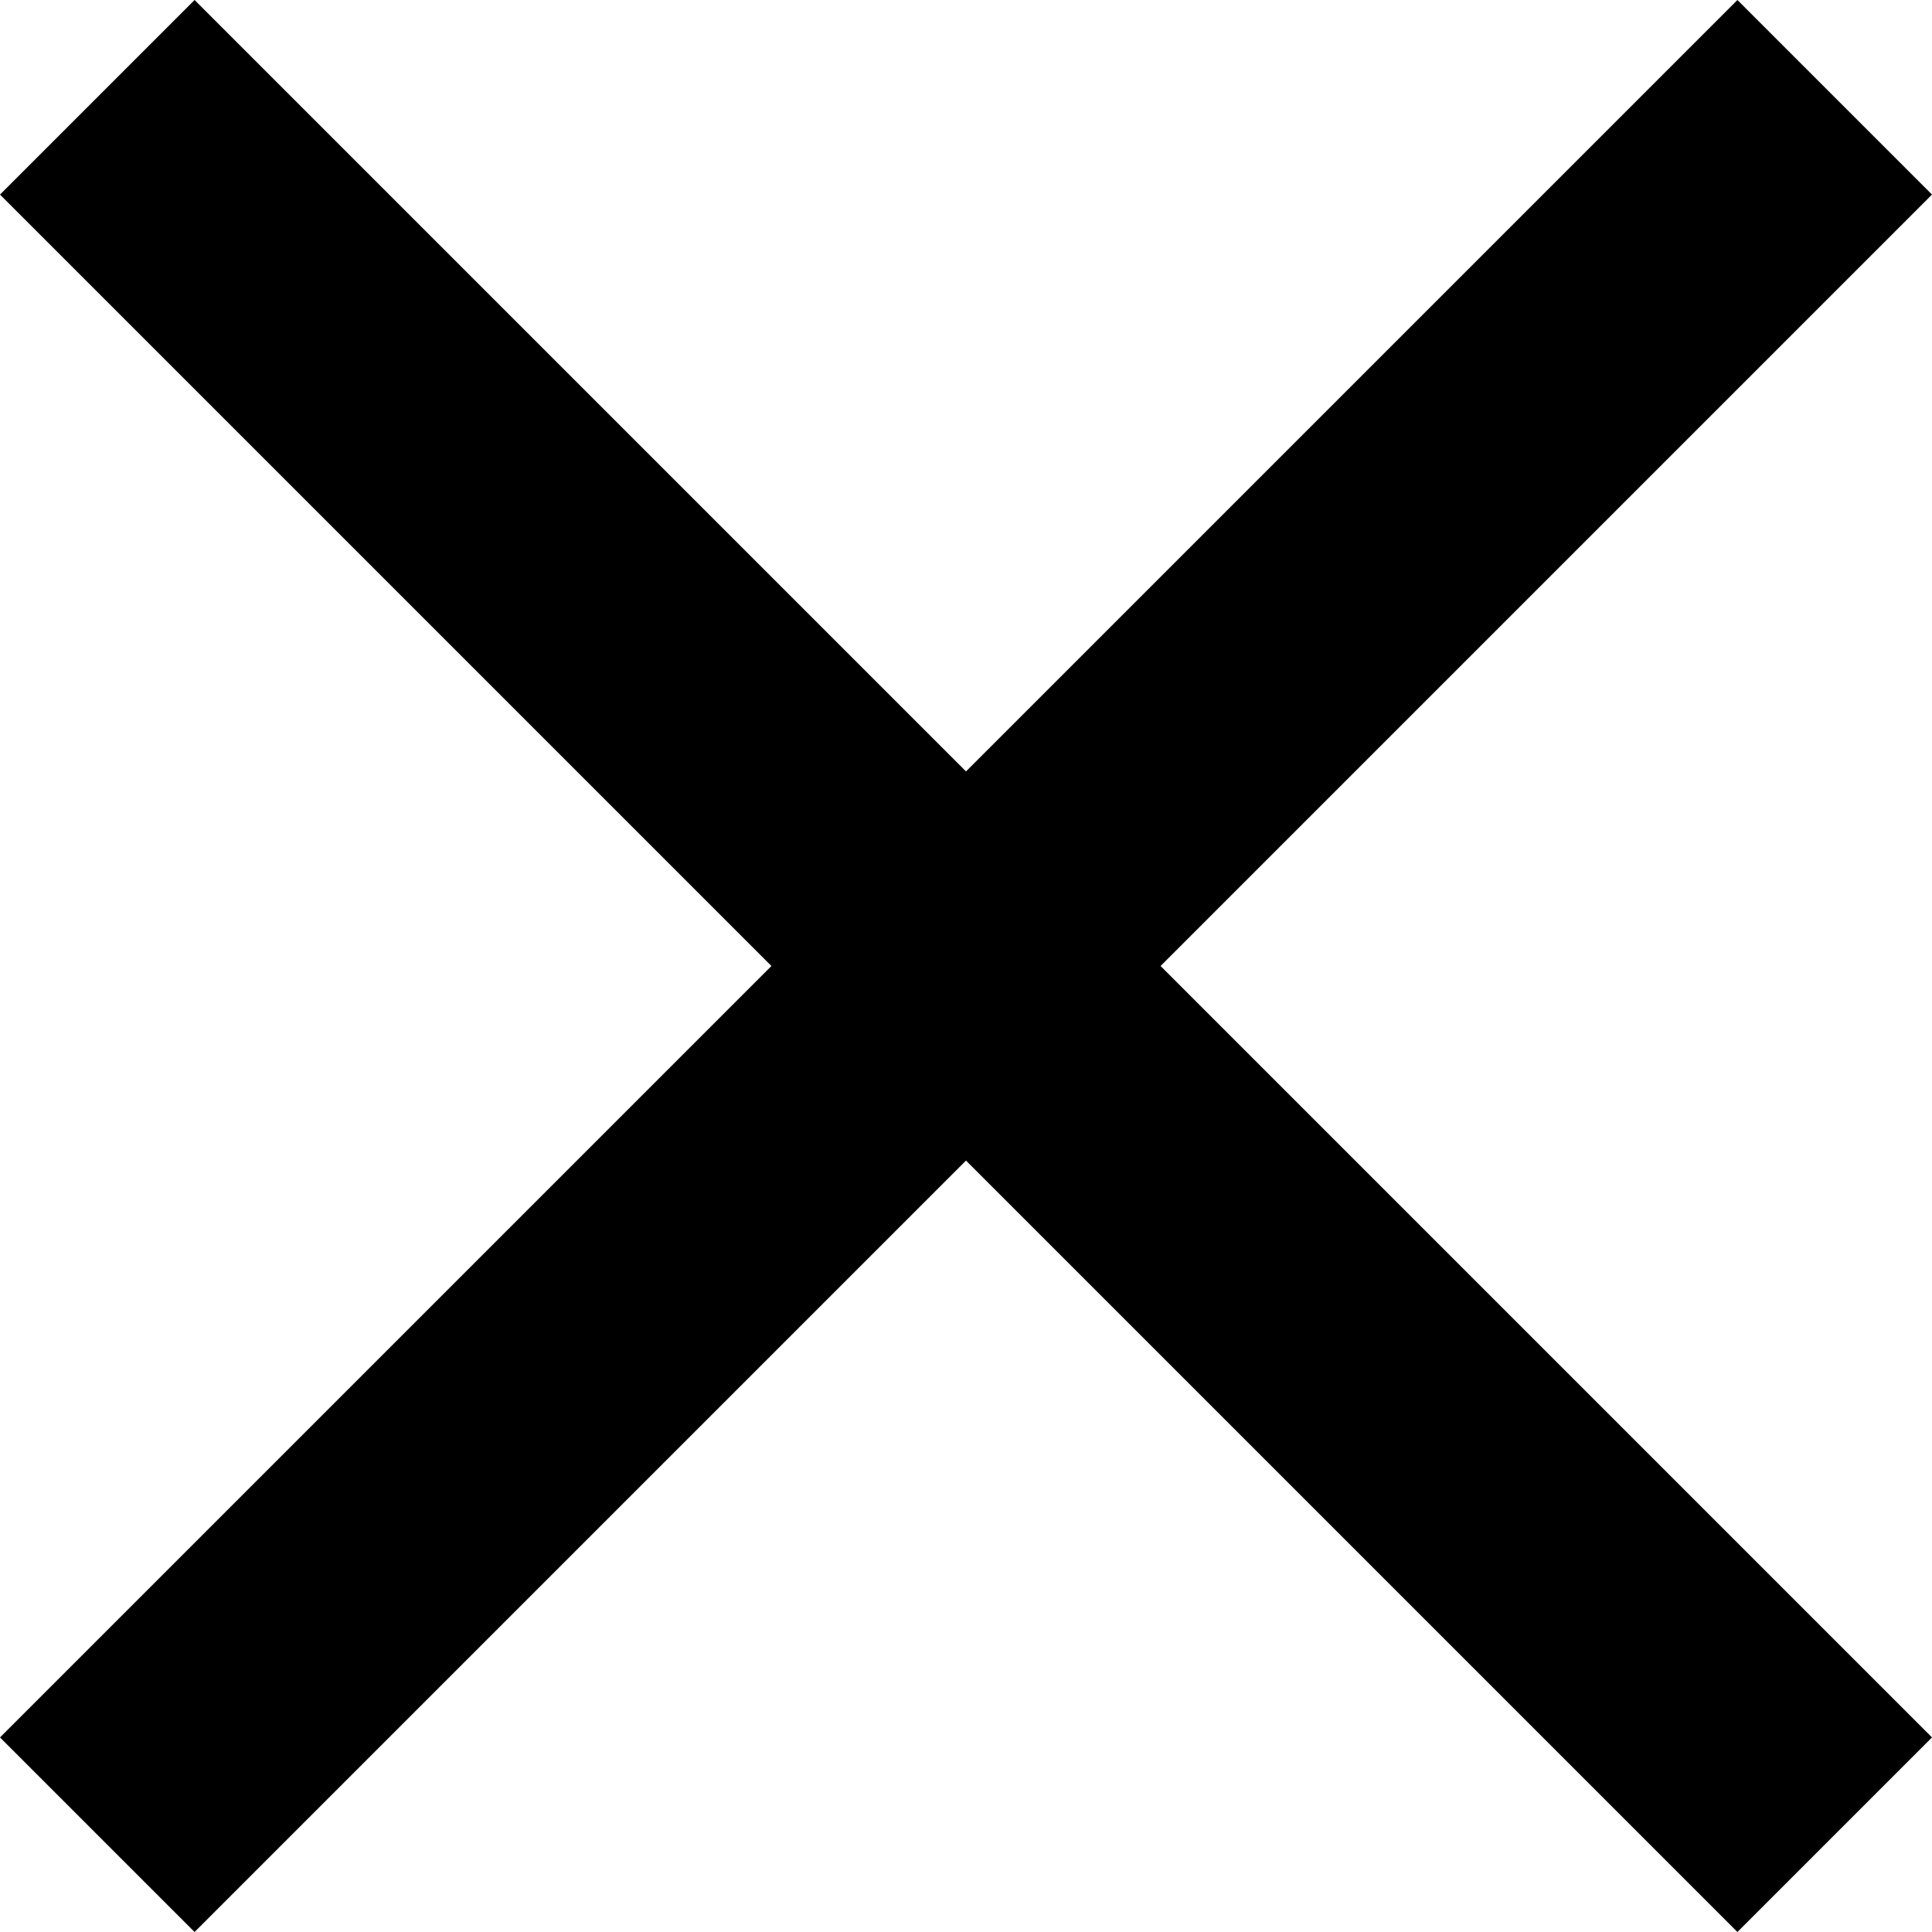
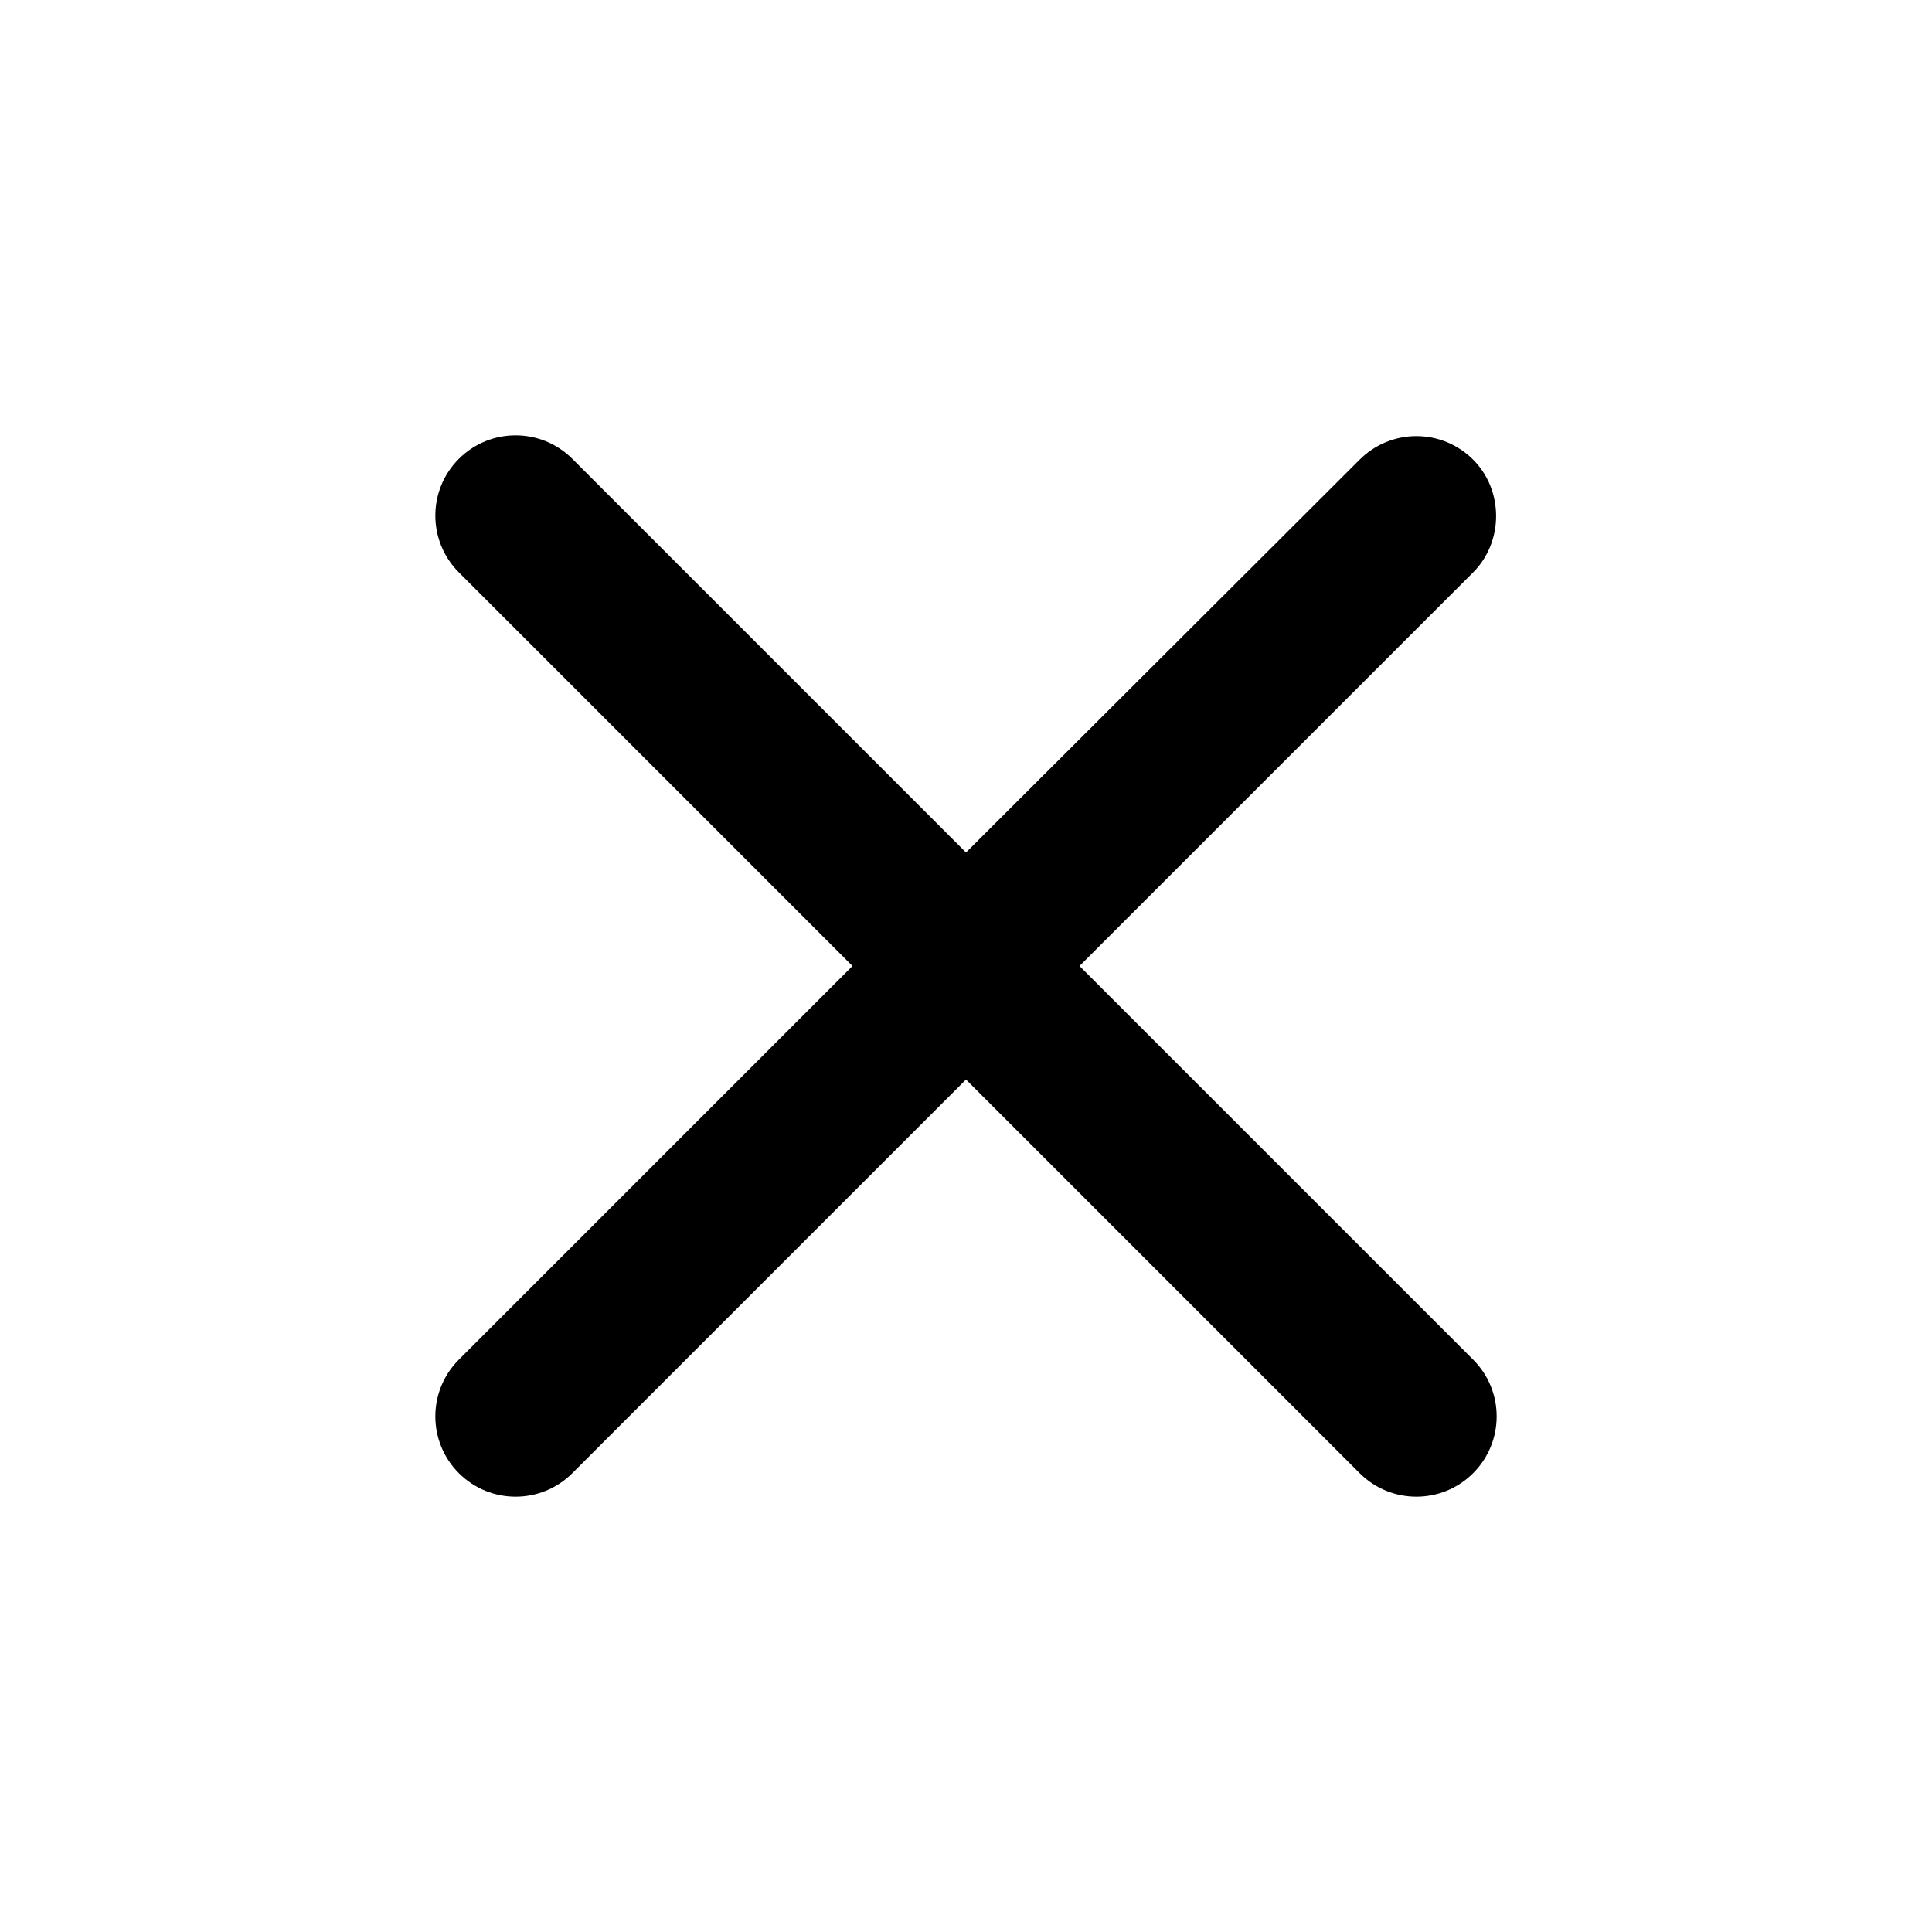
- <svg xmlns="http://www.w3.org/2000/svg" width="14" height="14" viewBox="0 0 14 14">
-   <path d="M14 1.41L12.59 0 7 5.59 1.41 0 0 1.41 5.59 7 0 12.59 1.41 14 7 8.41 12.59 14 14 12.59 8.41 7z" />
+ <svg xmlns="http://www.w3.org/2000/svg" width="24" height="24" viewBox="0 0 24 24">
+   <path fill-rule="nonzero" d="M18.3 5.71a.996.996 0 0 0-1.41 0L12 10.59 7.11 5.7A.996.996 0 1 0 5.7 7.11L10.59 12 5.7 16.89a.996.996 0 1 0 1.41 1.41L12 13.41l4.89 4.89a.996.996 0 1 0 1.41-1.41L13.41 12l4.89-4.89c.38-.38.38-1.02 0-1.4z" />
</svg>
